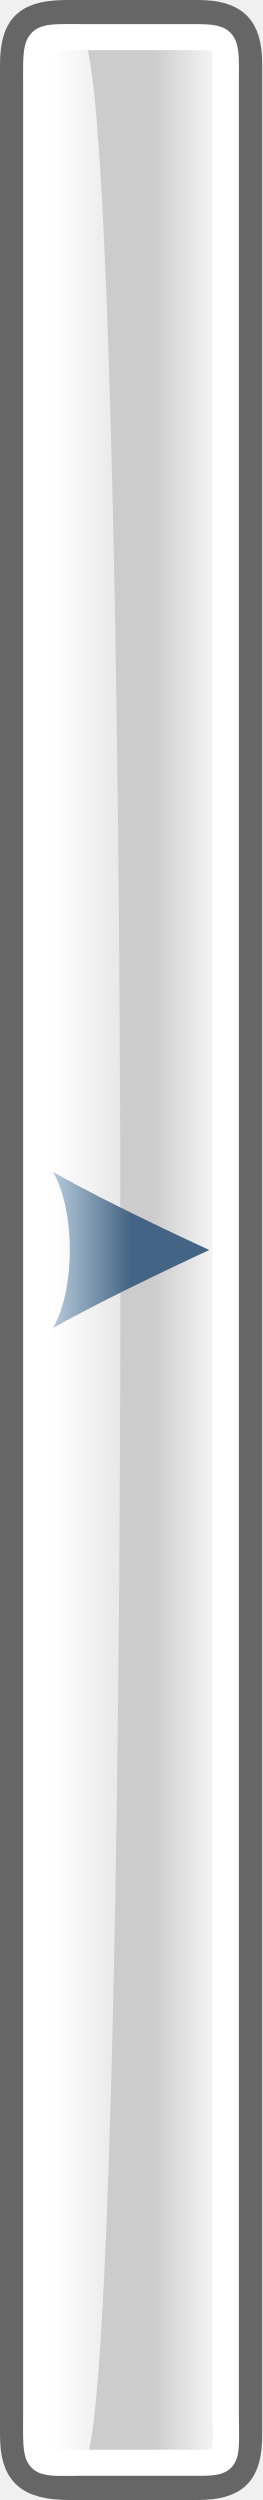
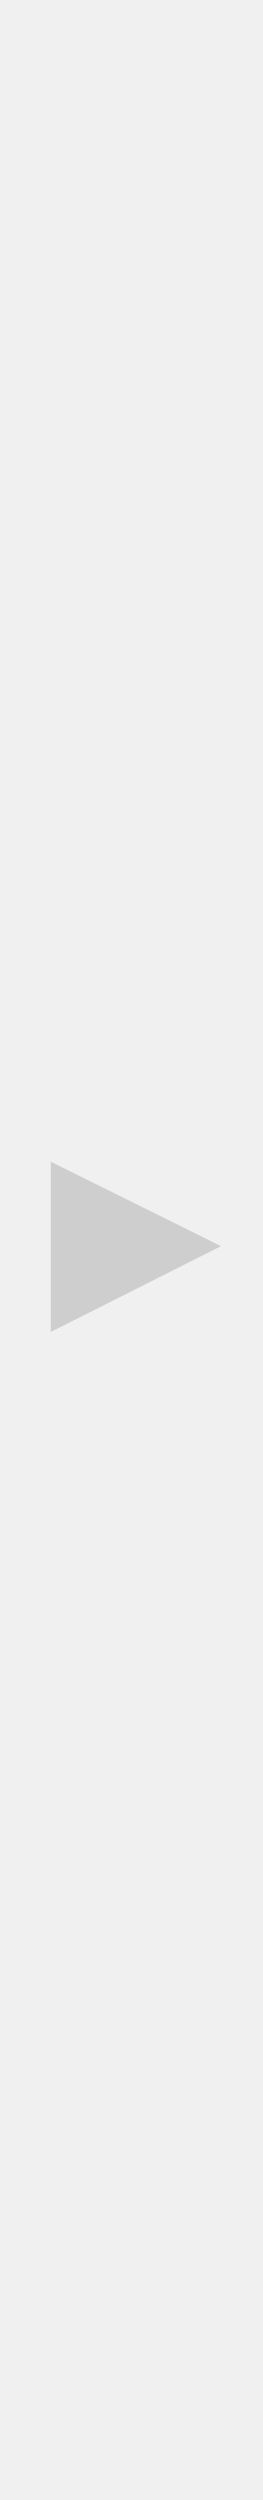
<svg xmlns="http://www.w3.org/2000/svg" xmlns:xlink="http://www.w3.org/1999/xlink" width="10.063" height="95.959" id="svg2194" version="1.0">
  <defs id="defs2196">
    <linearGradient id="linearGradient8253">
      <stop style="stop-color:#436484;stop-opacity:1;" offset="0" id="stop8255" />
      <stop style="stop-color:#b6c9da;stop-opacity:1;" offset="1" id="stop8257" />
    </linearGradient>
-     <linearGradient xlink:href="#linearGradient8253" id="linearGradient8287" gradientUnits="userSpaceOnUse" x1="5" y1="48" x2="2" y2="48" gradientTransform="matrix(-1,0,0,1,49.96836,7.000002e-8)" />
    <linearGradient id="linearGradient6338">
      <stop id="stop6340" offset="0" style="stop-color:white;stop-opacity:1;" />
      <stop id="stop6342" offset="1" style="stop-color:white;stop-opacity:0;" />
    </linearGradient>
-     <linearGradient xlink:href="#linearGradient6338" id="linearGradient8282" gradientUnits="userSpaceOnUse" gradientTransform="translate(0,3.683576e-3)" x1="8.086" y1="48.055" x2="2.397" y2="48.055" />
    <linearGradient id="linearGradient5443">
      <stop style="stop-color:#ccc;stop-opacity:1;" offset="0" id="stop5445" />
      <stop style="stop-color:white;stop-opacity:1;" offset="1" id="stop5447" />
    </linearGradient>
-     <linearGradient xlink:href="#linearGradient5443" id="linearGradient8280" gradientUnits="userSpaceOnUse" gradientTransform="matrix(0,-2.019734,0.192774,0,0.439916,96.53186)" x1="21.171" y1="19.673" x2="21.171" y2="4.388" />
+     <linearGradient y2="17.364" x2="-14.962" y1="-4.586" x1="-14.962" gradientTransform="matrix(-1.164674,0,0,1.16349,5.329595,6.656888)" gradientUnits="userSpaceOnUse" id="linearGradient3440" xlink:href="#linearGradient27330" />
+     <linearGradient id="linearGradient5735">
+       <stop style="stop-color:#ffffff;stop-opacity:1;" offset="0" id="stop5737" />
+       <stop style="stop-color:#ffffff;stop-opacity:0;" offset="1" id="stop5739" />
+     </linearGradient>
+     <linearGradient id="linearGradient30034">
+       <stop style="stop-color:white;stop-opacity:1;" offset="0" id="stop30036" />
+       <stop style="stop-color:#bbbbbb;stop-opacity:1;" offset="1" id="stop30038" />
+     </linearGradient>
+     <linearGradient id="linearGradient27330">
+       <stop id="stop27332" offset="0" style="stop-color:white;stop-opacity:1;" />
+       <stop id="stop27334" offset="1" style="stop-color:white;stop-opacity:0;" />
+     </linearGradient>
  </defs>
  <g id="layer1" transform="translate(-357.8255,-184.3828)">
-     <g id="g8293" transform="matrix(-1,0,0,1,407.8255,184.3622)">
-       <g transform="translate(39.90191,-5.831493e-2)" id="g8270">
-         <path style="fill:url(#linearGradient8280);fill-opacity:1;fill-rule:evenodd;stroke:#666666;stroke-width:1;stroke-linecap:round;stroke-linejoin:round;stroke-miterlimit:4;stroke-dasharray:none;stroke-dashoffset:0;stroke-opacity:1" d="M 0.535,93.538 C 0.535,69.961 0.535,7.586 0.535,2.528 C 0.535,1.106 1.086,0.579 2.508,0.579 C 3.871,0.579 5.909,0.579 7.481,0.579 C 8.983,0.579 9.598,0.973 9.598,2.576 C 9.598,12.105 9.598,84.751 9.598,93.538 C 9.598,95.008 9.055,95.538 7.414,95.538 C 6.584,95.538 3.589,95.538 2.534,95.538 C 1.033,95.538 0.535,95.014 0.535,93.538 z " id="path8272" />
-         <path style="fill:none;fill-opacity:1;fill-rule:evenodd;stroke:#ffffff;stroke-width:1;stroke-linecap:round;stroke-linejoin:round;stroke-miterlimit:4;stroke-dasharray:none;stroke-dashoffset:0;stroke-opacity:1" d="M 1.429,92.648 C 1.429,69.532 1.429,8.374 1.429,3.416 C 1.429,1.446 1.299,1.504 3.014,1.504 C 4.109,1.504 5.746,1.504 7.009,1.504 C 8.823,1.504 8.71,1.388 8.71,3.462 C 8.71,12.805 8.71,84.033 8.71,92.648 C 8.71,94.804 8.845,94.609 6.955,94.609 C 6.288,94.609 3.882,94.609 3.035,94.609 C 1.22,94.609 1.429,94.739 1.429,92.648 z " id="path8274" />
-         <path style="fill:url(#linearGradient8282);fill-opacity:1;fill-rule:evenodd;stroke:none;stroke-width:1;stroke-linecap:round;stroke-linejoin:round;stroke-miterlimit:4;stroke-dasharray:none;stroke-dashoffset:0;stroke-opacity:1" d="M 6.973,1.504 C 8.787,1.504 8.673,1.388 8.673,3.462 C 8.673,12.805 8.673,84.033 8.673,92.648 C 8.673,94.804 8.809,94.609 6.919,94.609 C 4.978,94.609 4.996,1.504 6.973,1.504 z " id="path8276" />
-       </g>
-       <path id="path8278" d="M 47.968,45 C 45.821,46.24 41.968,48 41.968,48 C 41.968,48 45.958,49.839 47.968,51 C 47.103,49.501 47.105,46.495 47.968,45 z " style="color:#000000;fill:url(#linearGradient8287);fill-opacity:1;fill-rule:nonzero;stroke:none;stroke-width:0.762;stroke-linecap:butt;stroke-linejoin:miter;marker:none;marker-start:none;marker-mid:none;marker-end:none;stroke-miterlimit:4;stroke-dasharray:none;stroke-dashoffset:0;stroke-opacity:1;visibility:visible;display:inline;overflow:visible" />
-     </g>
+     <rect style="fill:#75511a;fill-opacity:0;stroke:none;stroke-opacity:1" id="rect2194" width="10.063" height="96.071" x="-367.888" y="183.913" transform="scale(-1,1)" />
+     <path id="path23826" d="M 360.207,229.671 L 360.207,234.805 L 365.341,232.218 L 360.207,229.671 z " style="fill:#cecece;fill-opacity:1;stroke:#cecece;stroke-width:0.866;stroke-opacity:1" />
  </g>
</svg>
